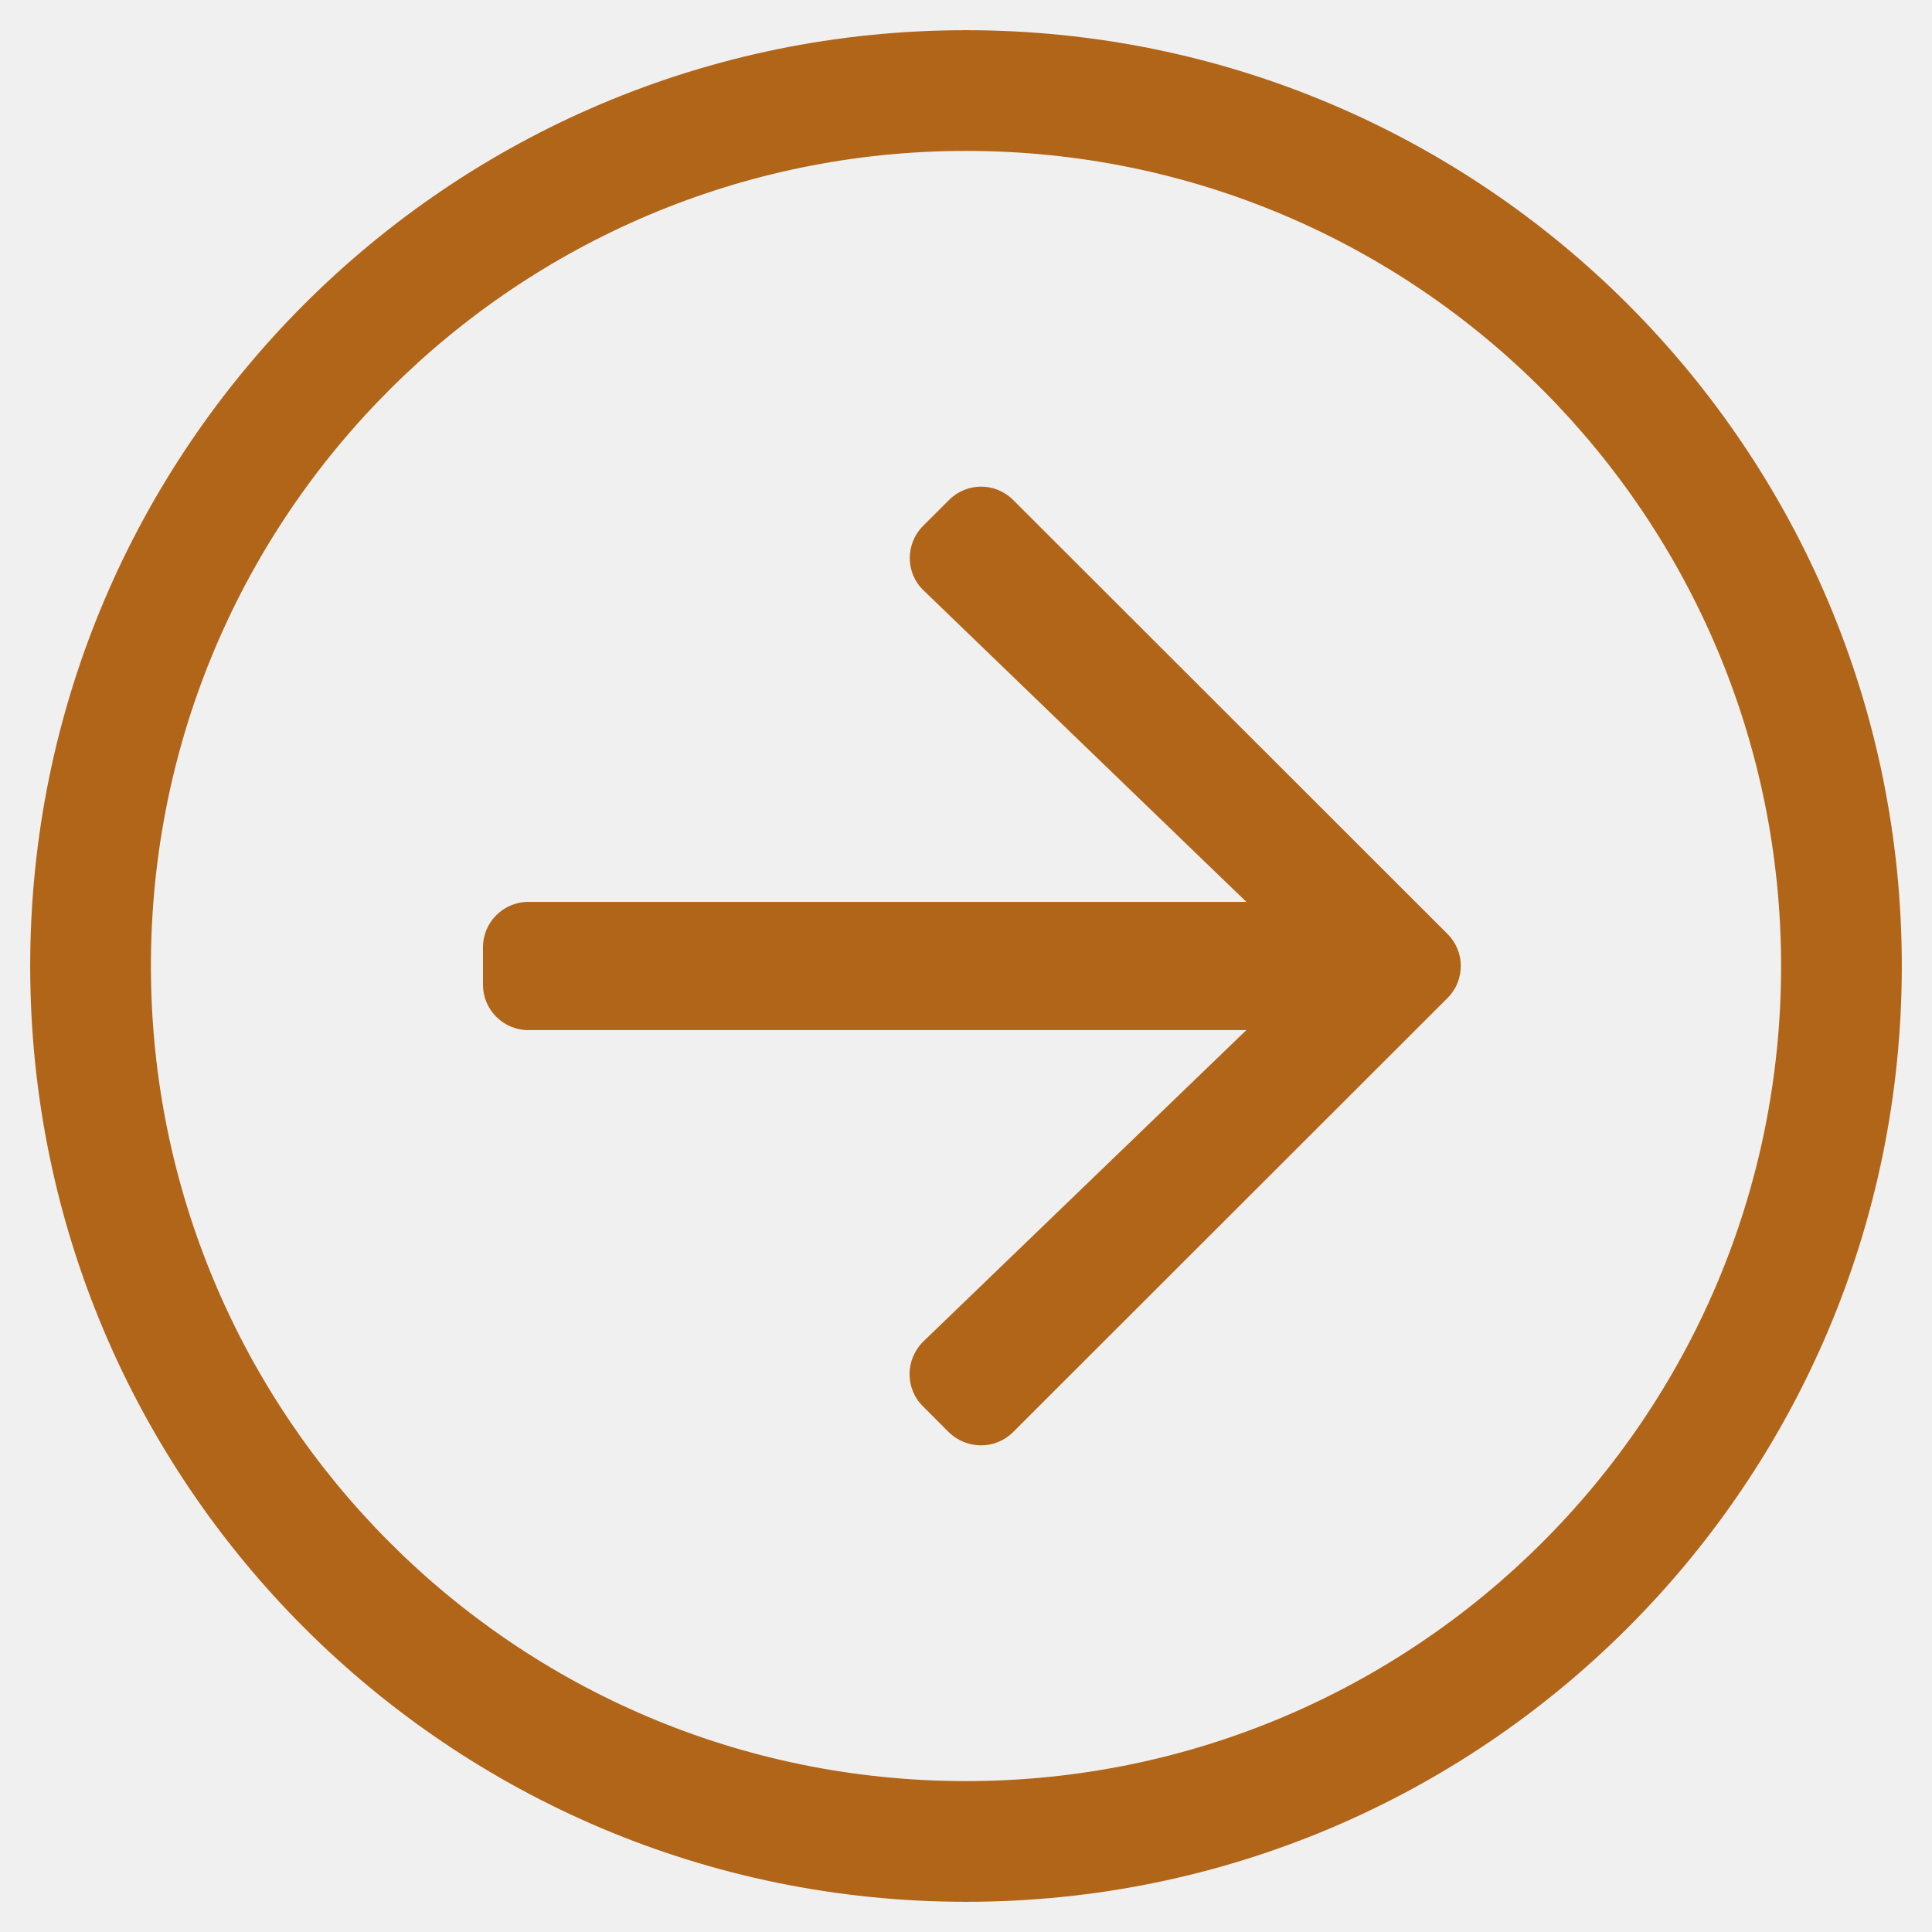
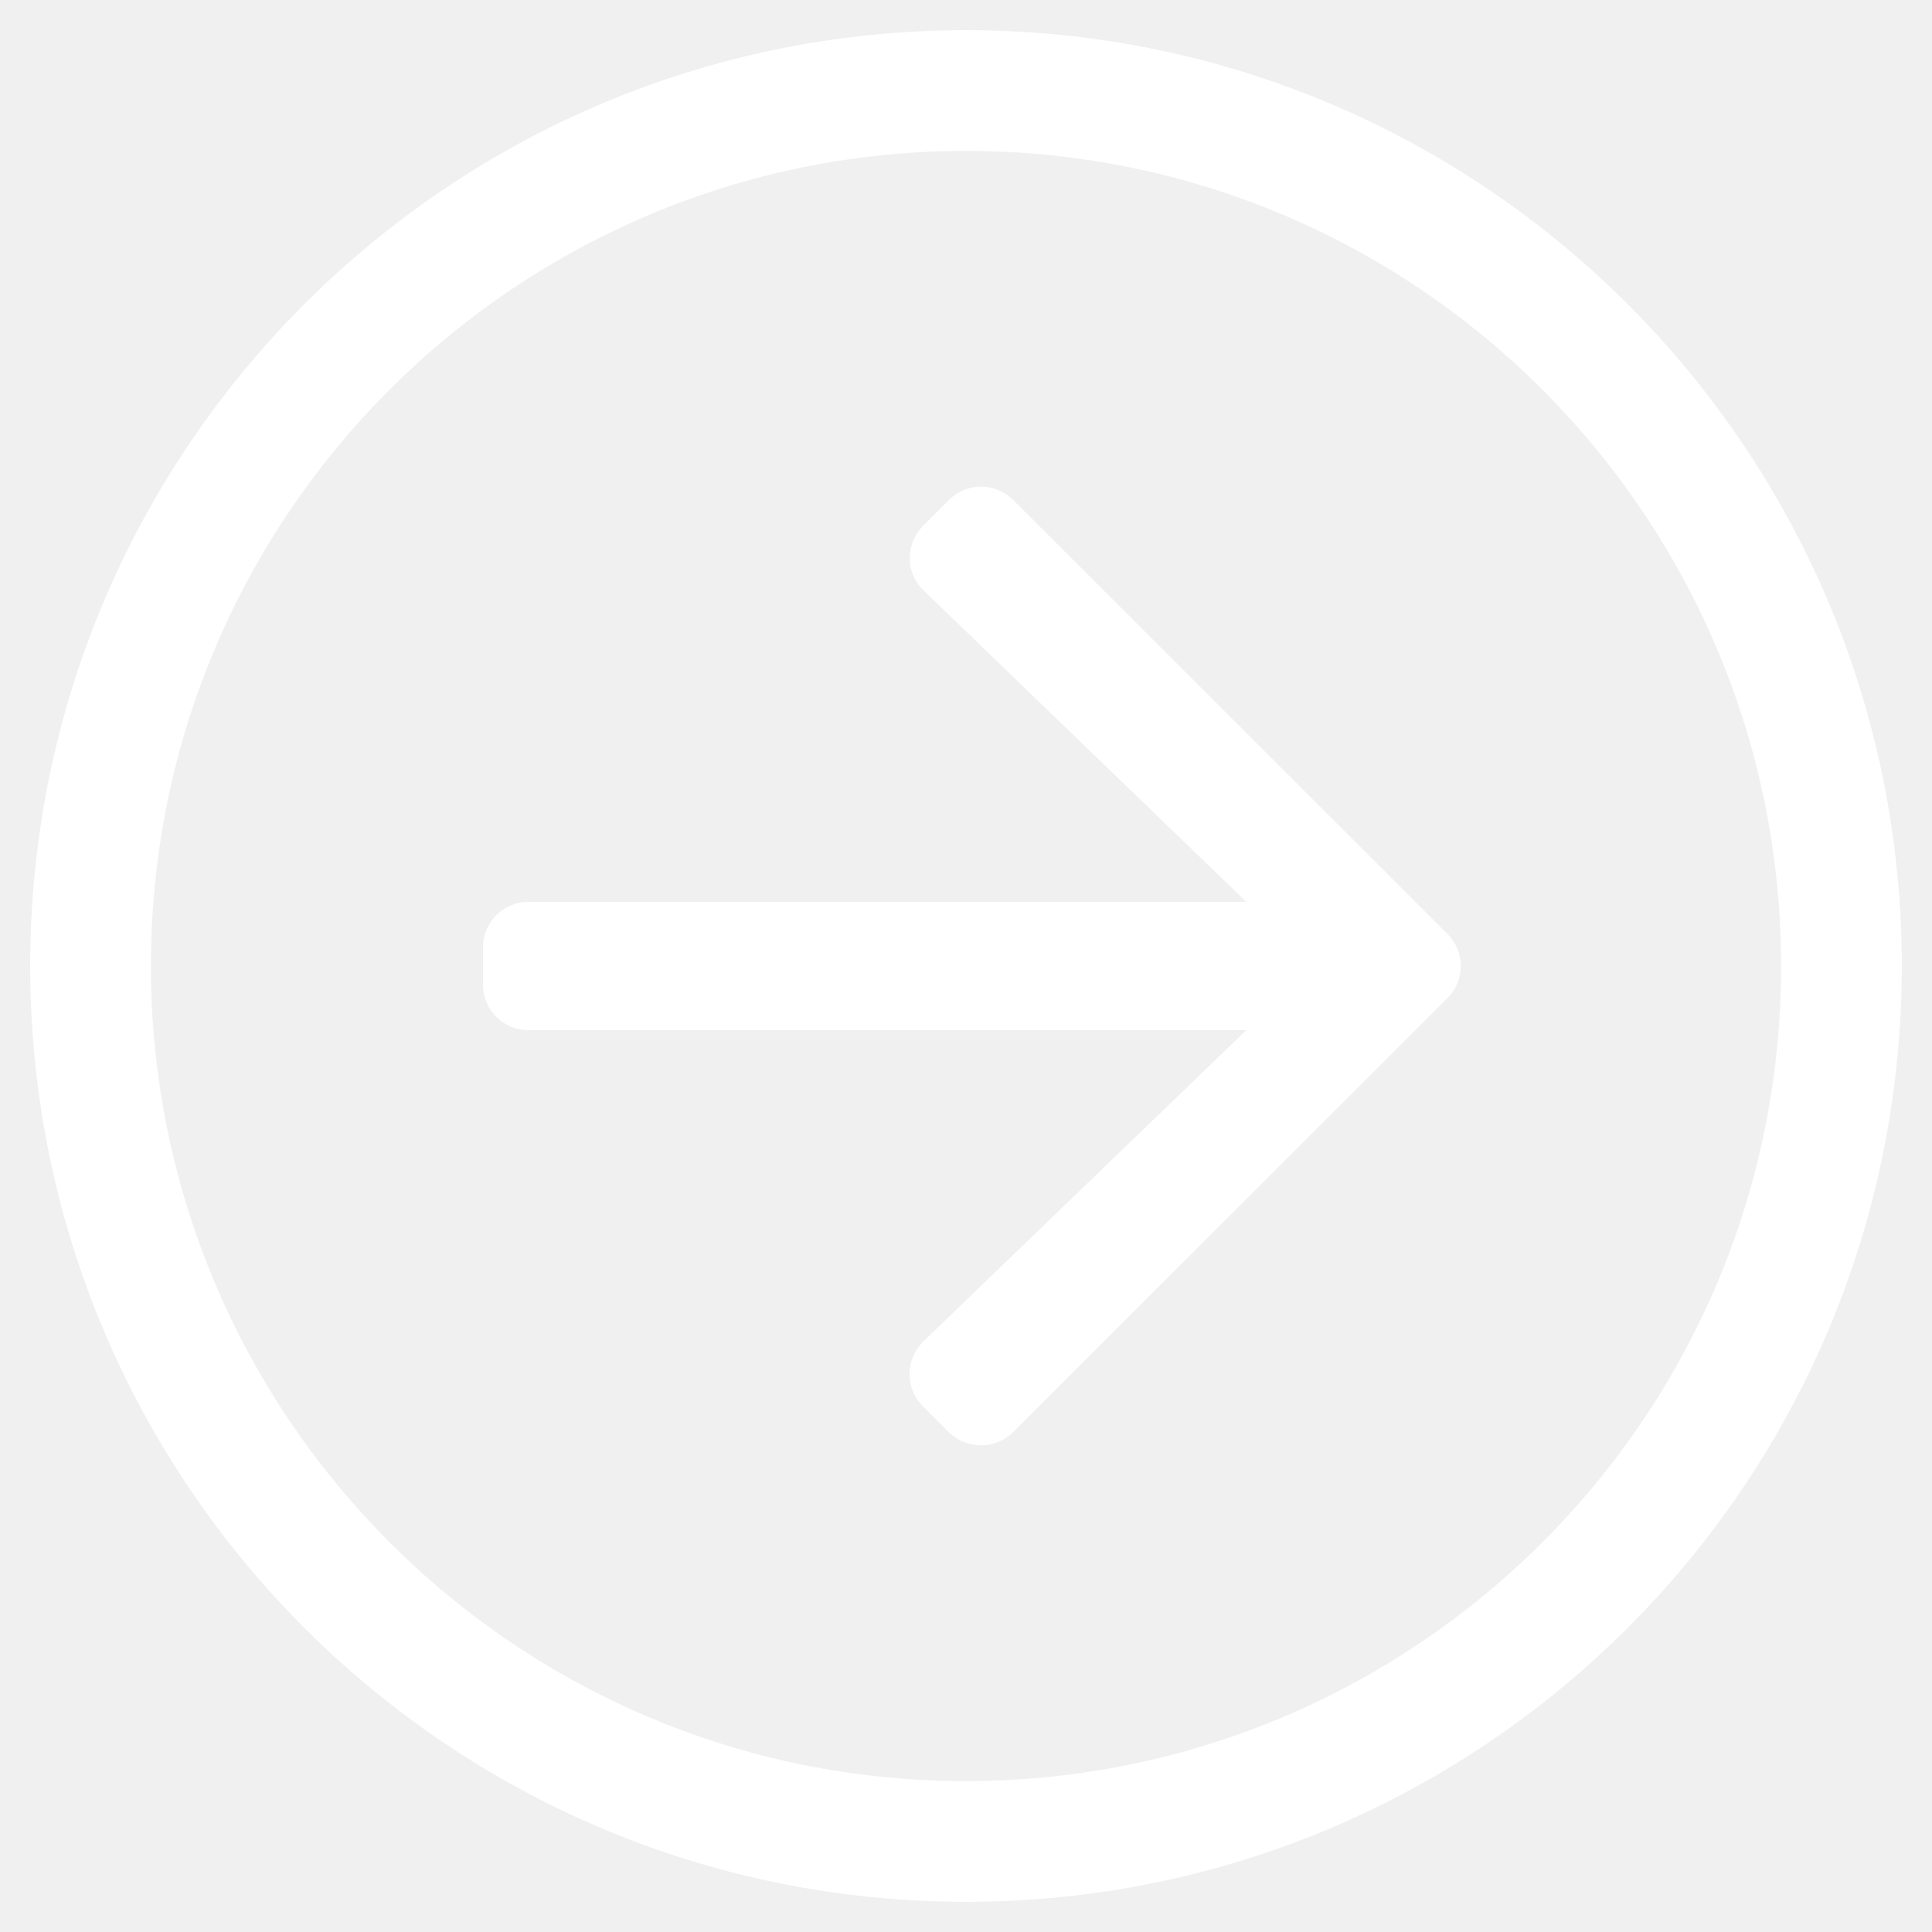
<svg xmlns="http://www.w3.org/2000/svg" width="27" height="27" viewBox="0 0 27 27" fill="none">
-   <g id="arrow-circle-left 1" clip-path="url(#clip0_5854_191)">
-     <path id="Vector" d="M0.422 13.5C0.422 6.275 6.275 0.422 13.5 0.422C20.725 0.422 26.578 6.275 26.578 13.5C26.578 20.725 20.725 26.578 13.5 26.578C6.275 26.578 0.422 20.725 0.422 13.5ZM13.5 24.891C19.76 24.891 24.891 19.823 24.891 13.5C24.891 7.24 19.823 2.109 13.5 2.109C7.24 2.109 2.109 7.177 2.109 13.5C2.109 19.76 7.177 24.891 13.5 24.891ZM14.159 20.013L20.229 13.948C20.477 13.7 20.477 13.3 20.229 13.052L14.159 6.987C13.911 6.739 13.511 6.739 13.263 6.987L12.899 7.351C12.651 7.599 12.651 8.01 12.909 8.253L17.418 12.604H7.383C7.035 12.604 6.75 12.888 6.75 13.236V13.764C6.75 14.112 7.035 14.396 7.383 14.396H17.418L12.904 18.747C12.651 18.995 12.646 19.401 12.894 19.649L13.257 20.013C13.511 20.261 13.911 20.261 14.159 20.013Z" fill="#B16519" />
+   <g clip-path="url(#clip0_5858_68)">
+     <path d="M0.422 13.5C0.422 6.275 6.275 0.422 13.5 0.422C20.725 0.422 26.578 6.275 26.578 13.5C26.578 20.725 20.725 26.578 13.5 26.578C6.275 26.578 0.422 20.725 0.422 13.5ZM13.5 24.891C19.76 24.891 24.891 19.823 24.891 13.5C24.891 7.24 19.823 2.109 13.5 2.109C7.24 2.109 2.109 7.177 2.109 13.5C2.109 19.76 7.177 24.891 13.5 24.891ZM14.159 20.013L20.229 13.948C20.477 13.7 20.477 13.3 20.229 13.052L14.159 6.987C13.911 6.739 13.511 6.739 13.263 6.987L12.899 7.351C12.651 7.599 12.651 8.01 12.909 8.253L17.418 12.604H7.383C7.035 12.604 6.75 12.888 6.75 13.236V13.764C6.75 14.112 7.035 14.396 7.383 14.396H17.418L12.904 18.747C12.651 18.995 12.646 19.401 12.894 19.649L13.257 20.013C13.511 20.261 13.911 20.261 14.159 20.013Z" fill="white" />
  </g>
  <defs>
-     <clipPath id="clip0_5854_191">
+     <clipPath id="clip0_5858_68">
      <rect width="27" height="27" fill="white" transform="matrix(-1 0 0 1 27 0)" />
    </clipPath>
  </defs>
</svg>
